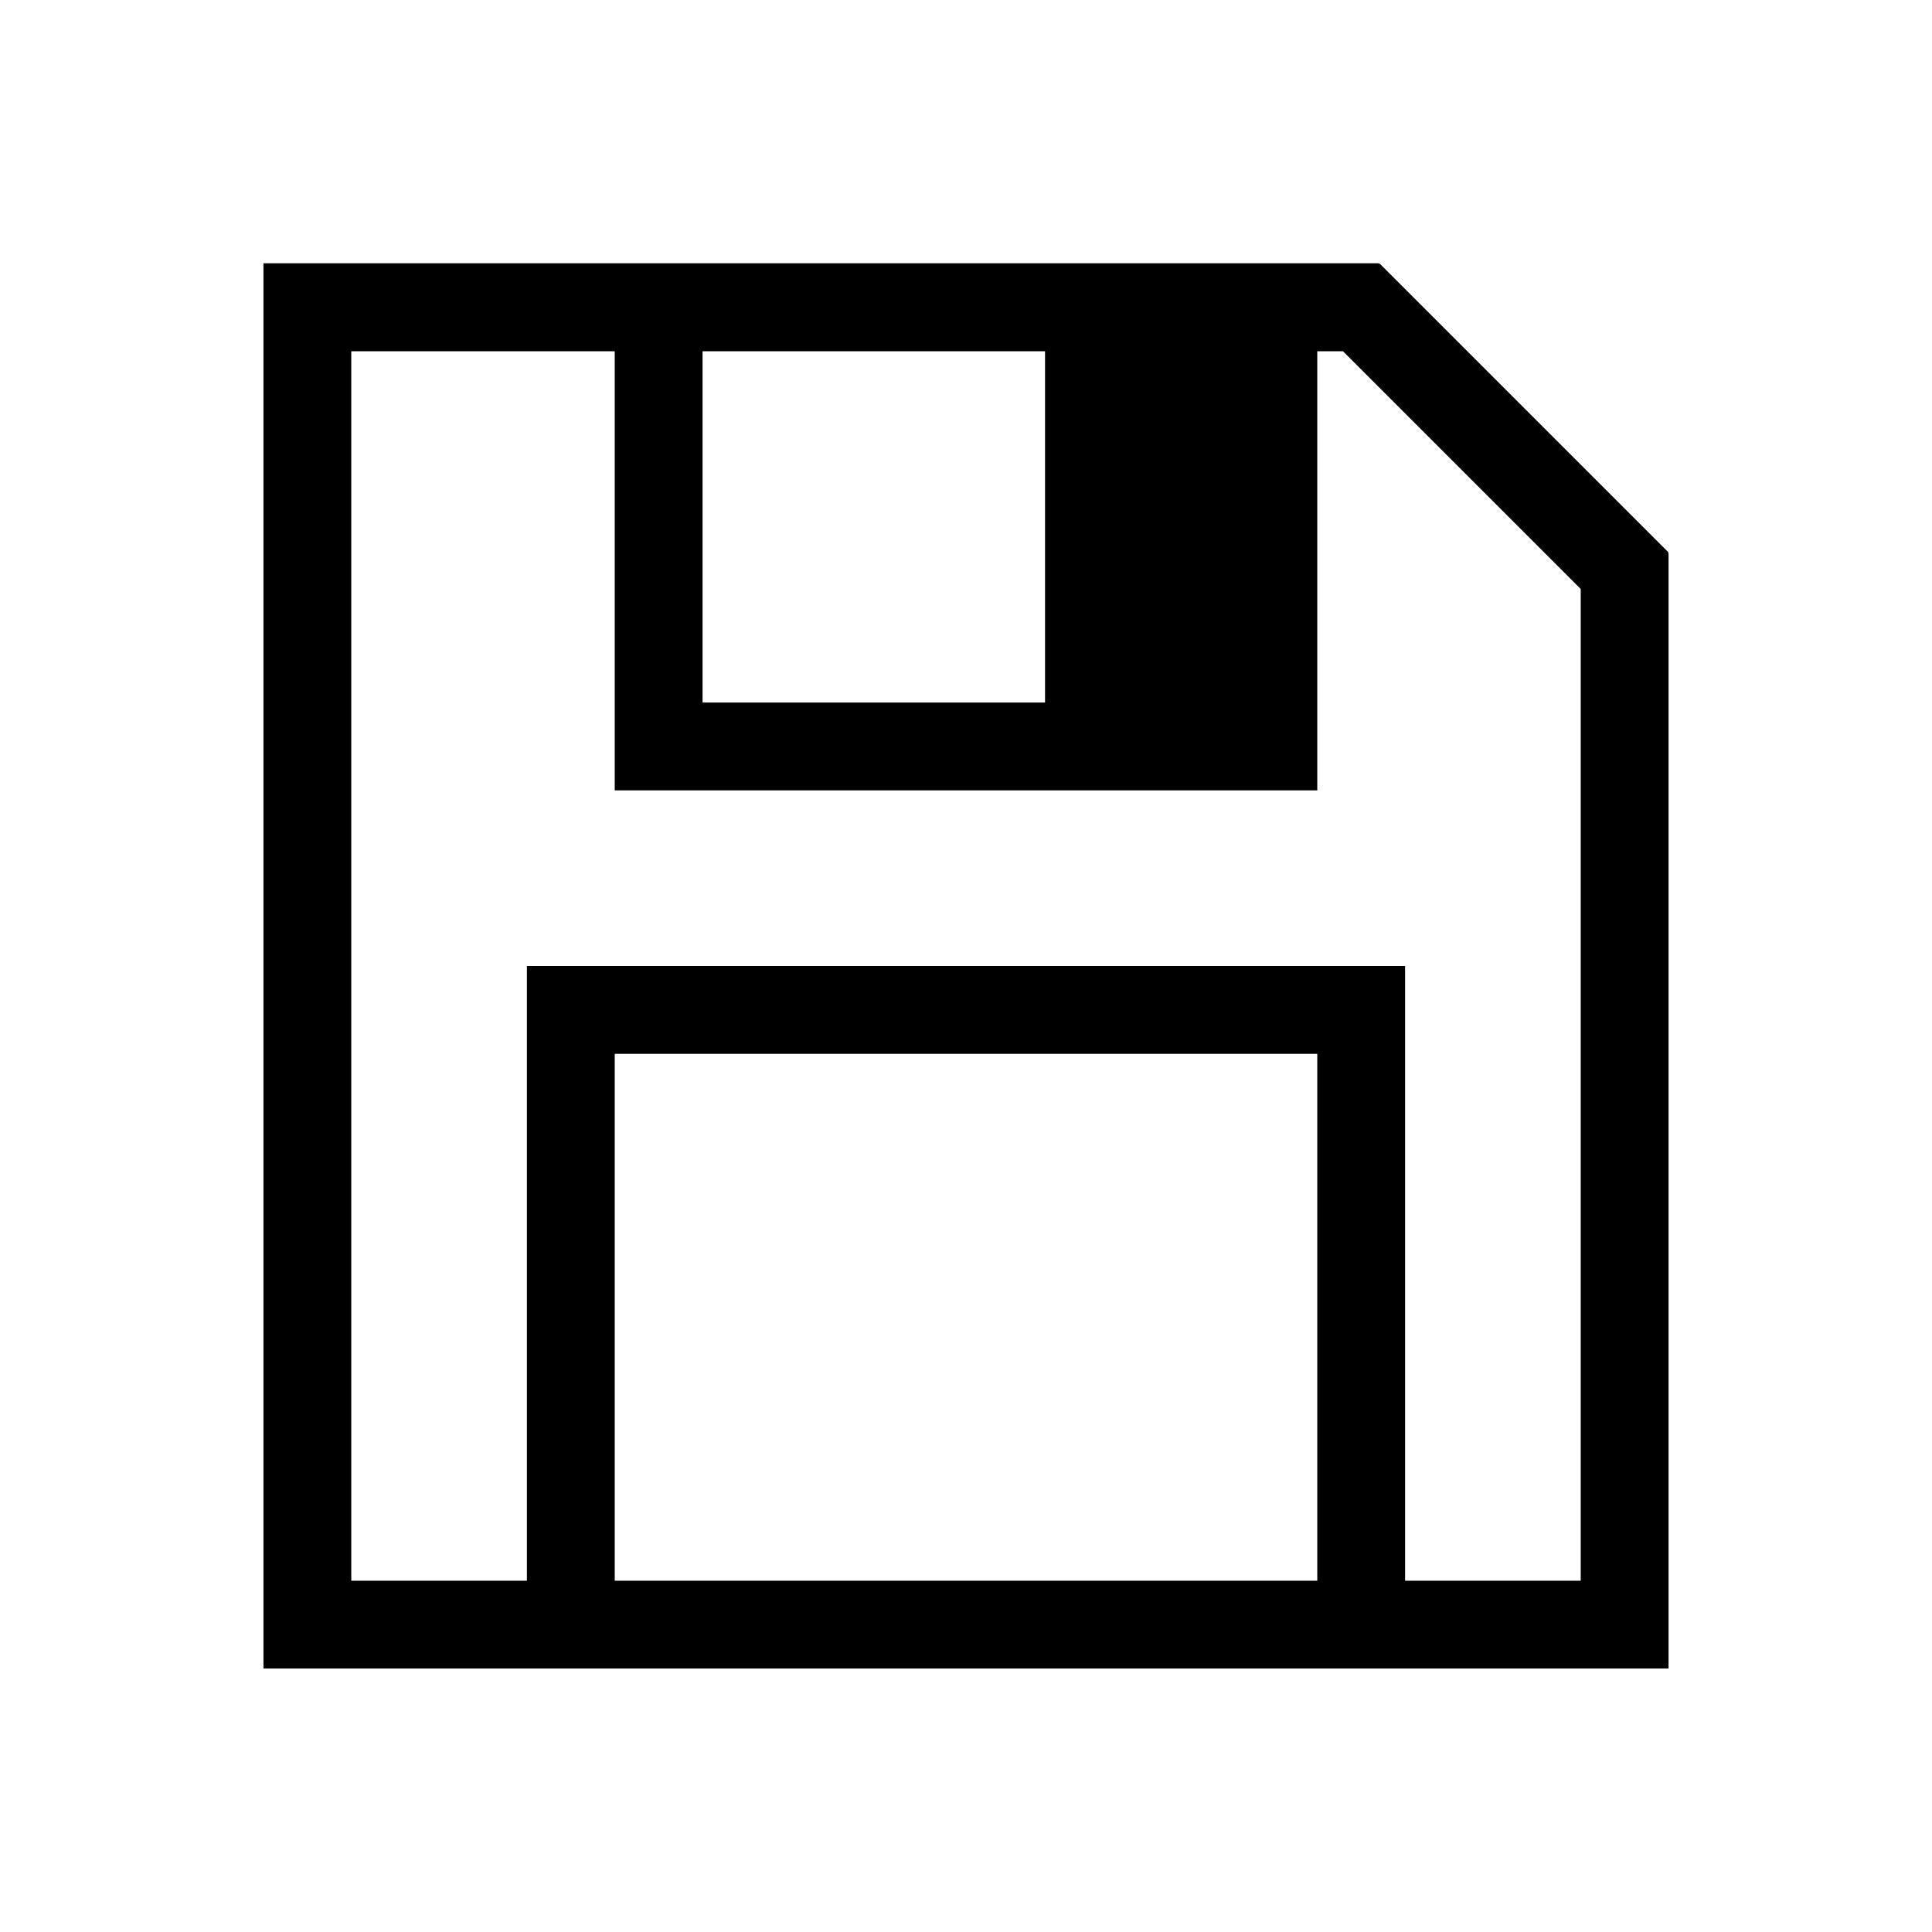
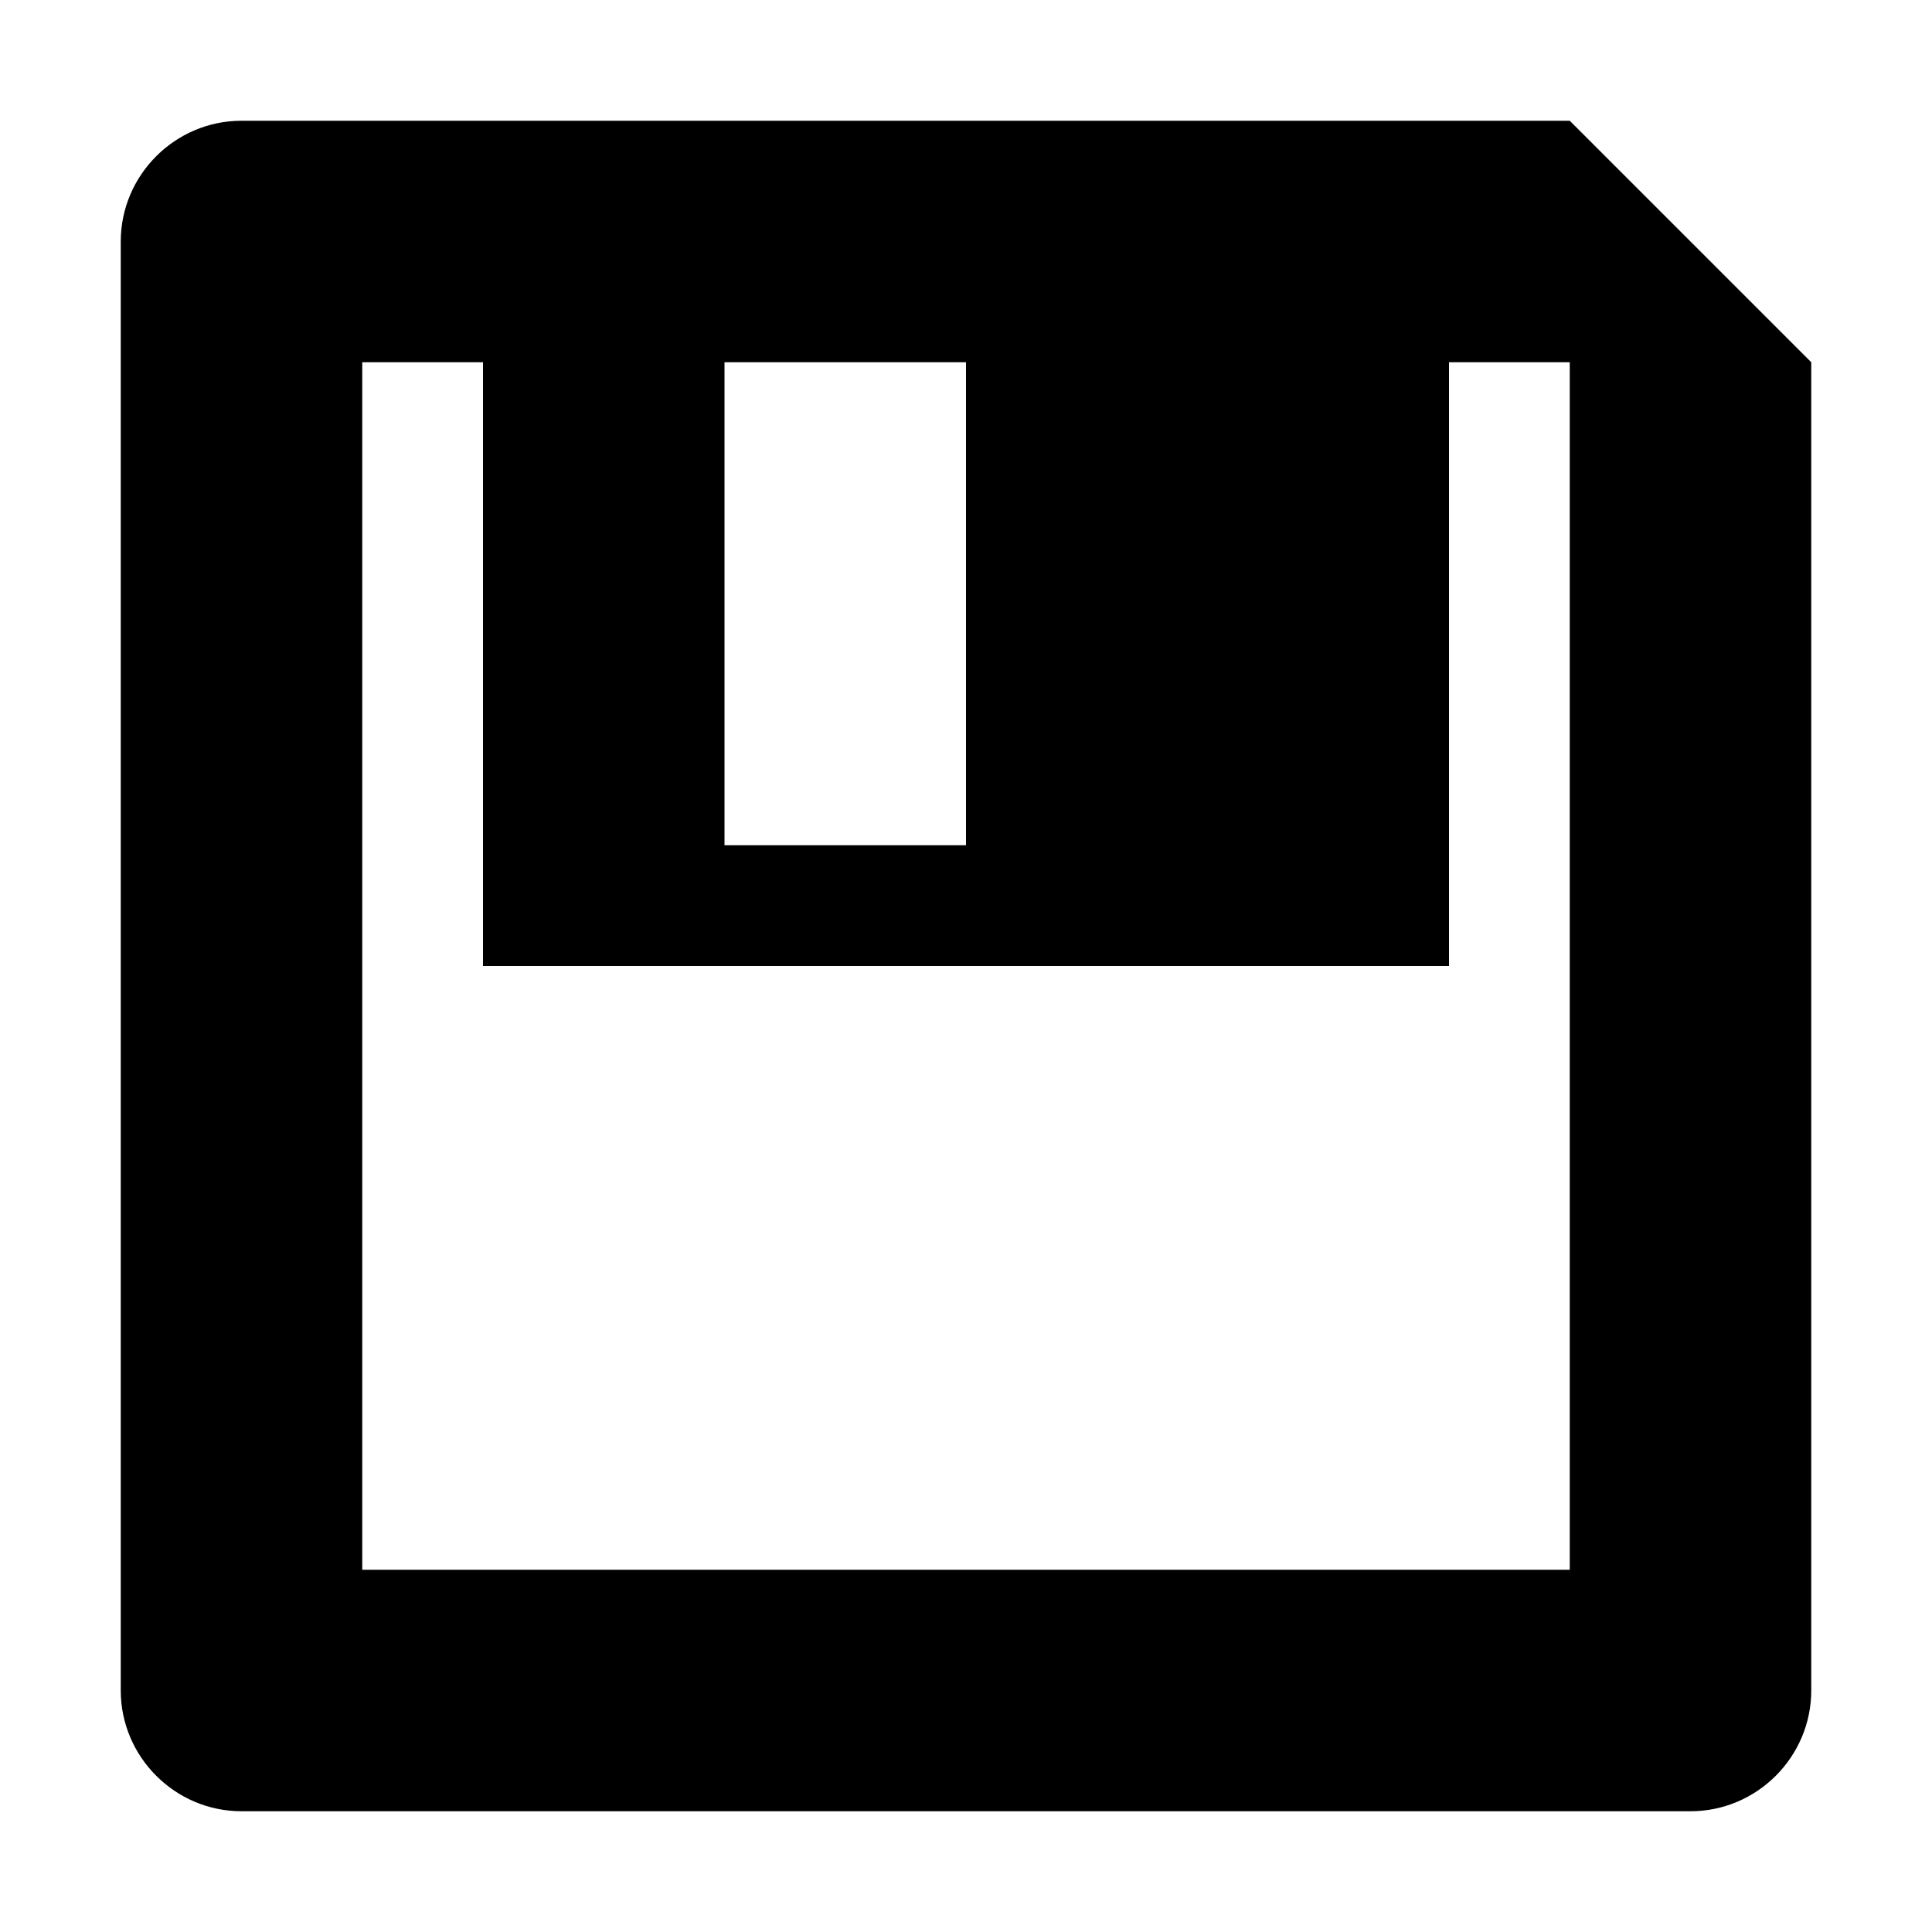
- <svg xmlns="http://www.w3.org/2000/svg" viewBox="0 0 22 22">
-   <path style="fill:currentColor;fill-opacity:1;stroke:none" d="M 3 2.998 L 3 3 L 3 4 L 3 19 L 4 19 L 19 19 L 19 18 L 19 7 L 19 6.301 L 18.992 6.301 L 19 6.291 L 15.707 2.998 L 15.699 3.008 L 15.699 2.998 L 15 2.998 L 3 2.998 z M 4 4 L 7 4 L 7 8 L 7 9 L 15 9 L 15 8 L 15 4 L 15.293 4 L 18 6.707 L 18 7 L 18 18 L 16 18 L 16 11 L 15 11 L 7 11 L 6 11 L 6 18 L 4 18 L 4 4 z M 8 4 L 11.9 4 L 11.9 8 L 8 8 L 8 4 z M 7 12 L 15 12 L 15 18 L 7 18 L 7 12 z " />
+ <svg xmlns="http://www.w3.org/2000/svg" width="16" height="16" version="1.1">
+   <path style="fill:currentColor" d="m 14,15 c 0.55,0 1,-0.45 1,-1 V 3 L 13,1 H 2 c -0.55,0 -1,0.45 -1,1 V 14 c 0,0.55 0.45,1 1,1 z M 13,13 H 3 V 3 h 1 v 5 H 12 v -5 h 1 z M 8,7 h -2 v -4 h 2 z" />
</svg>
